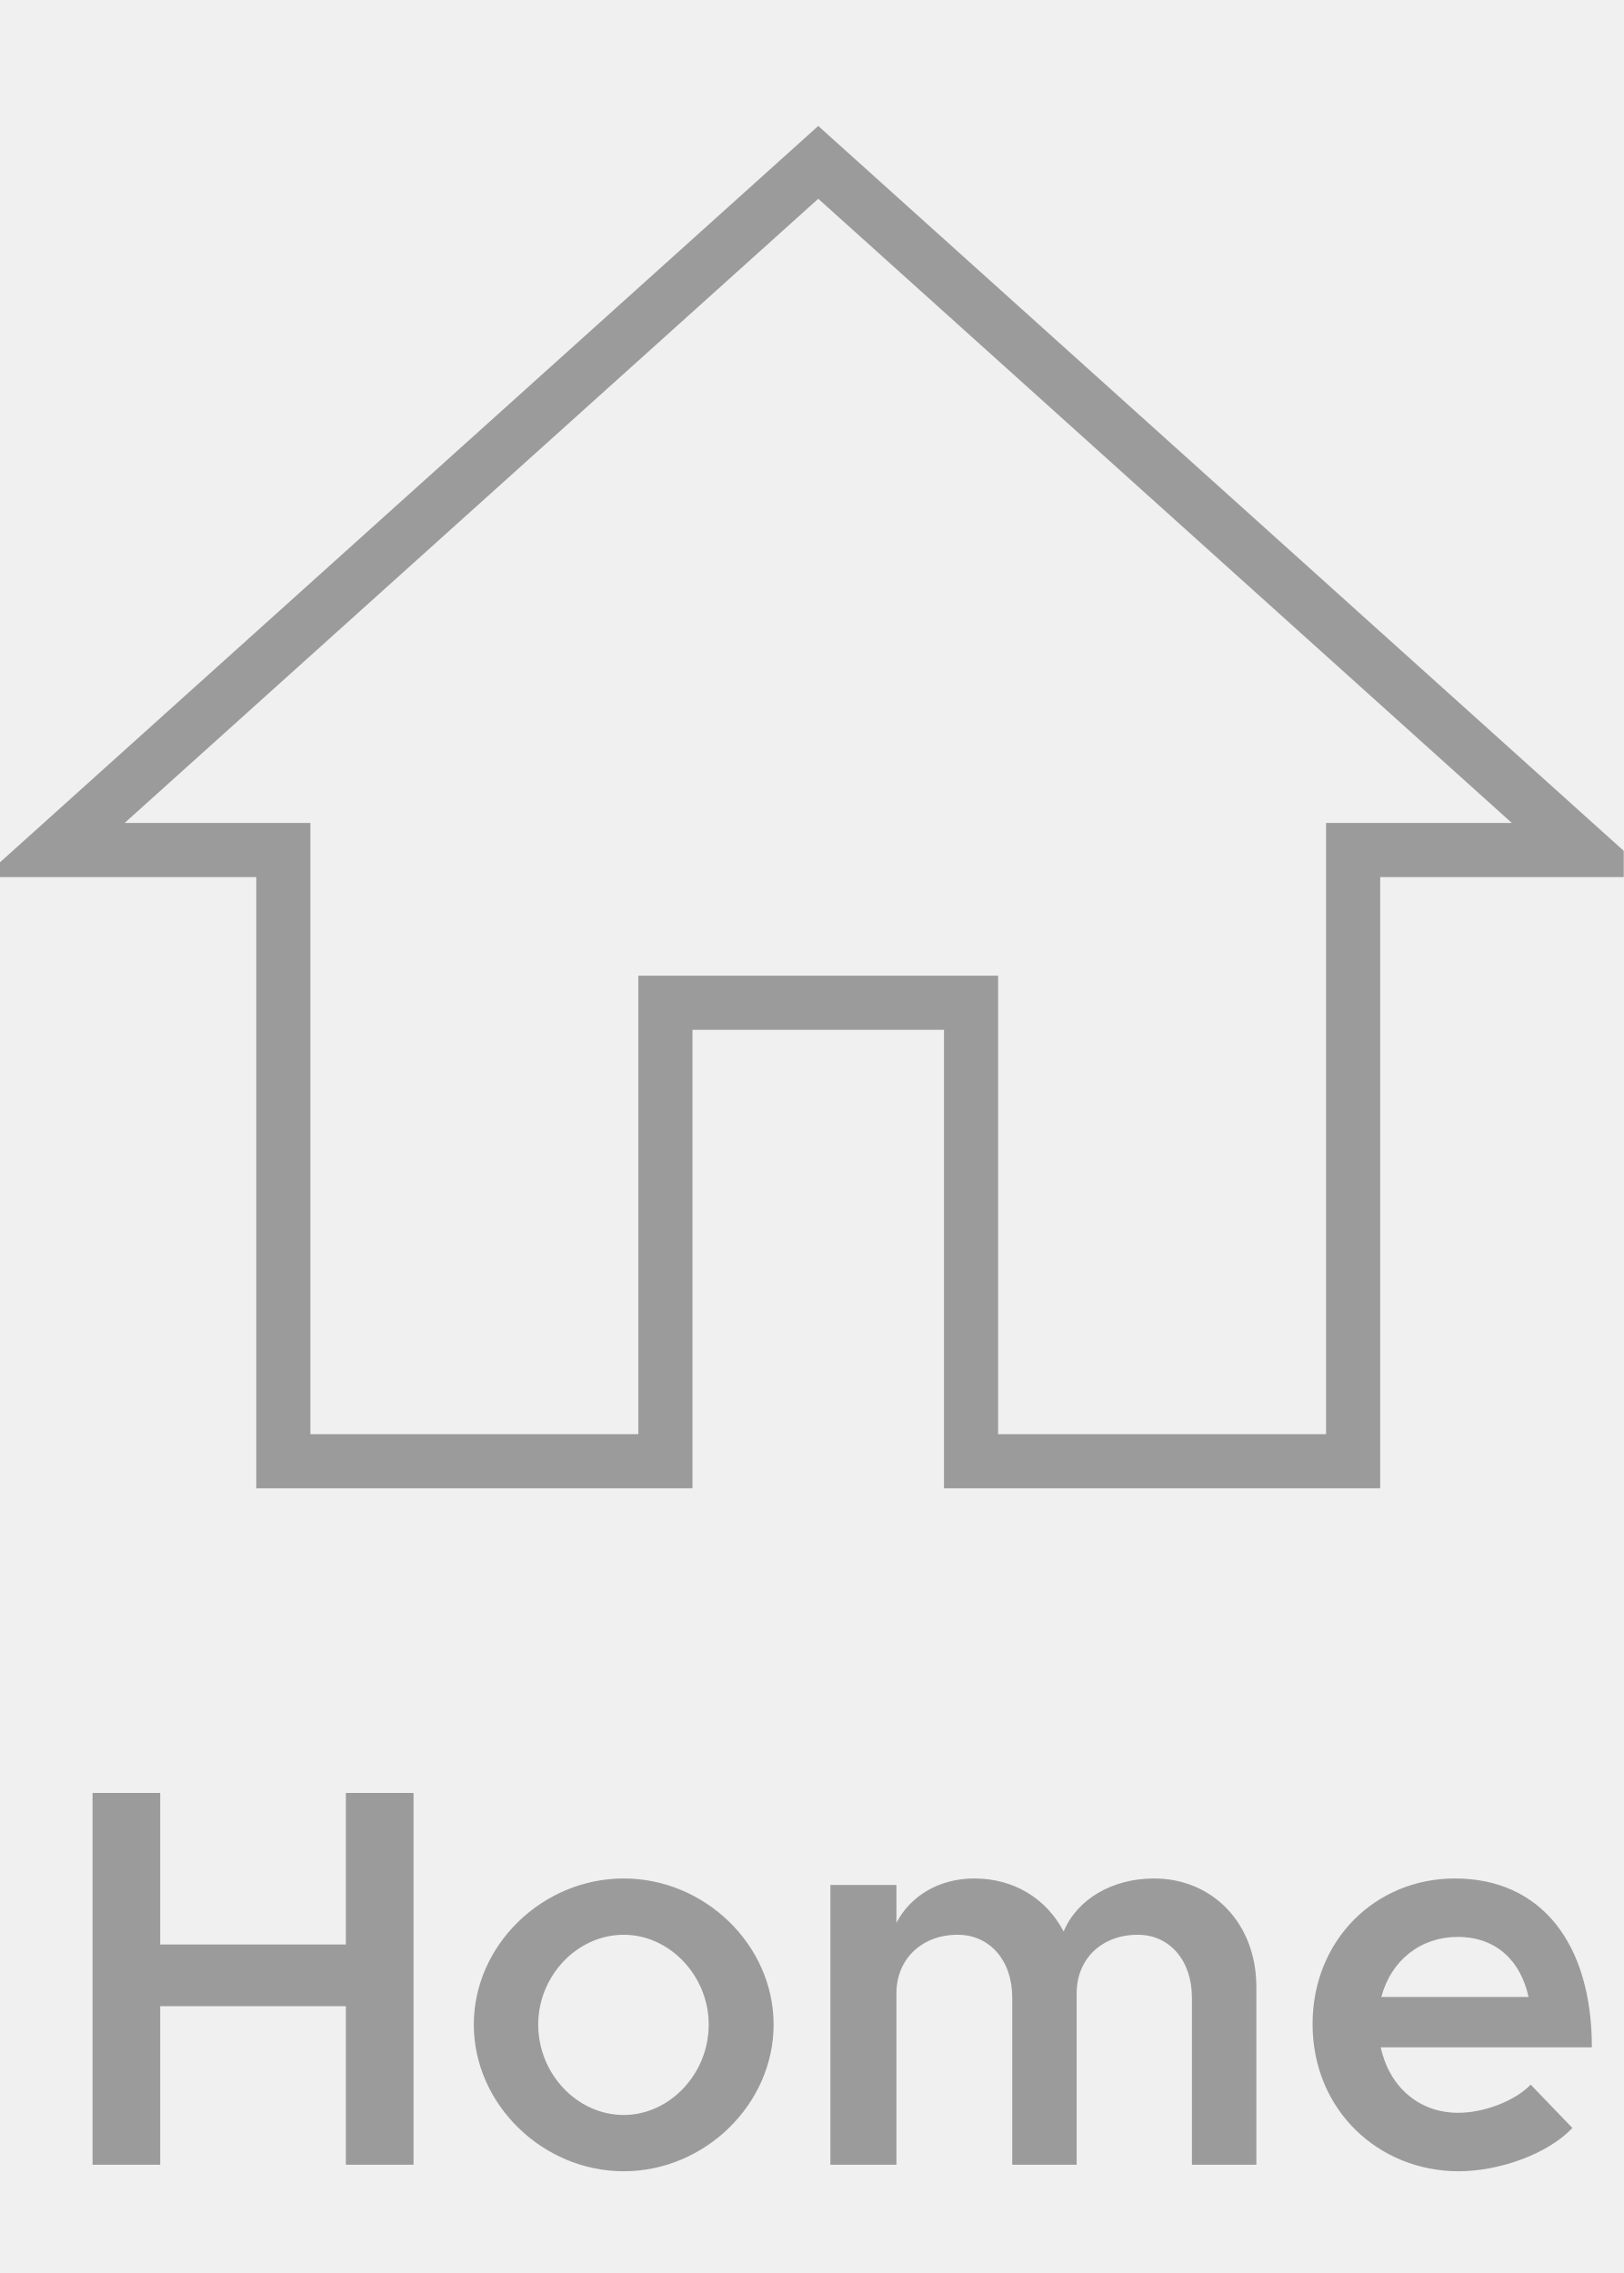
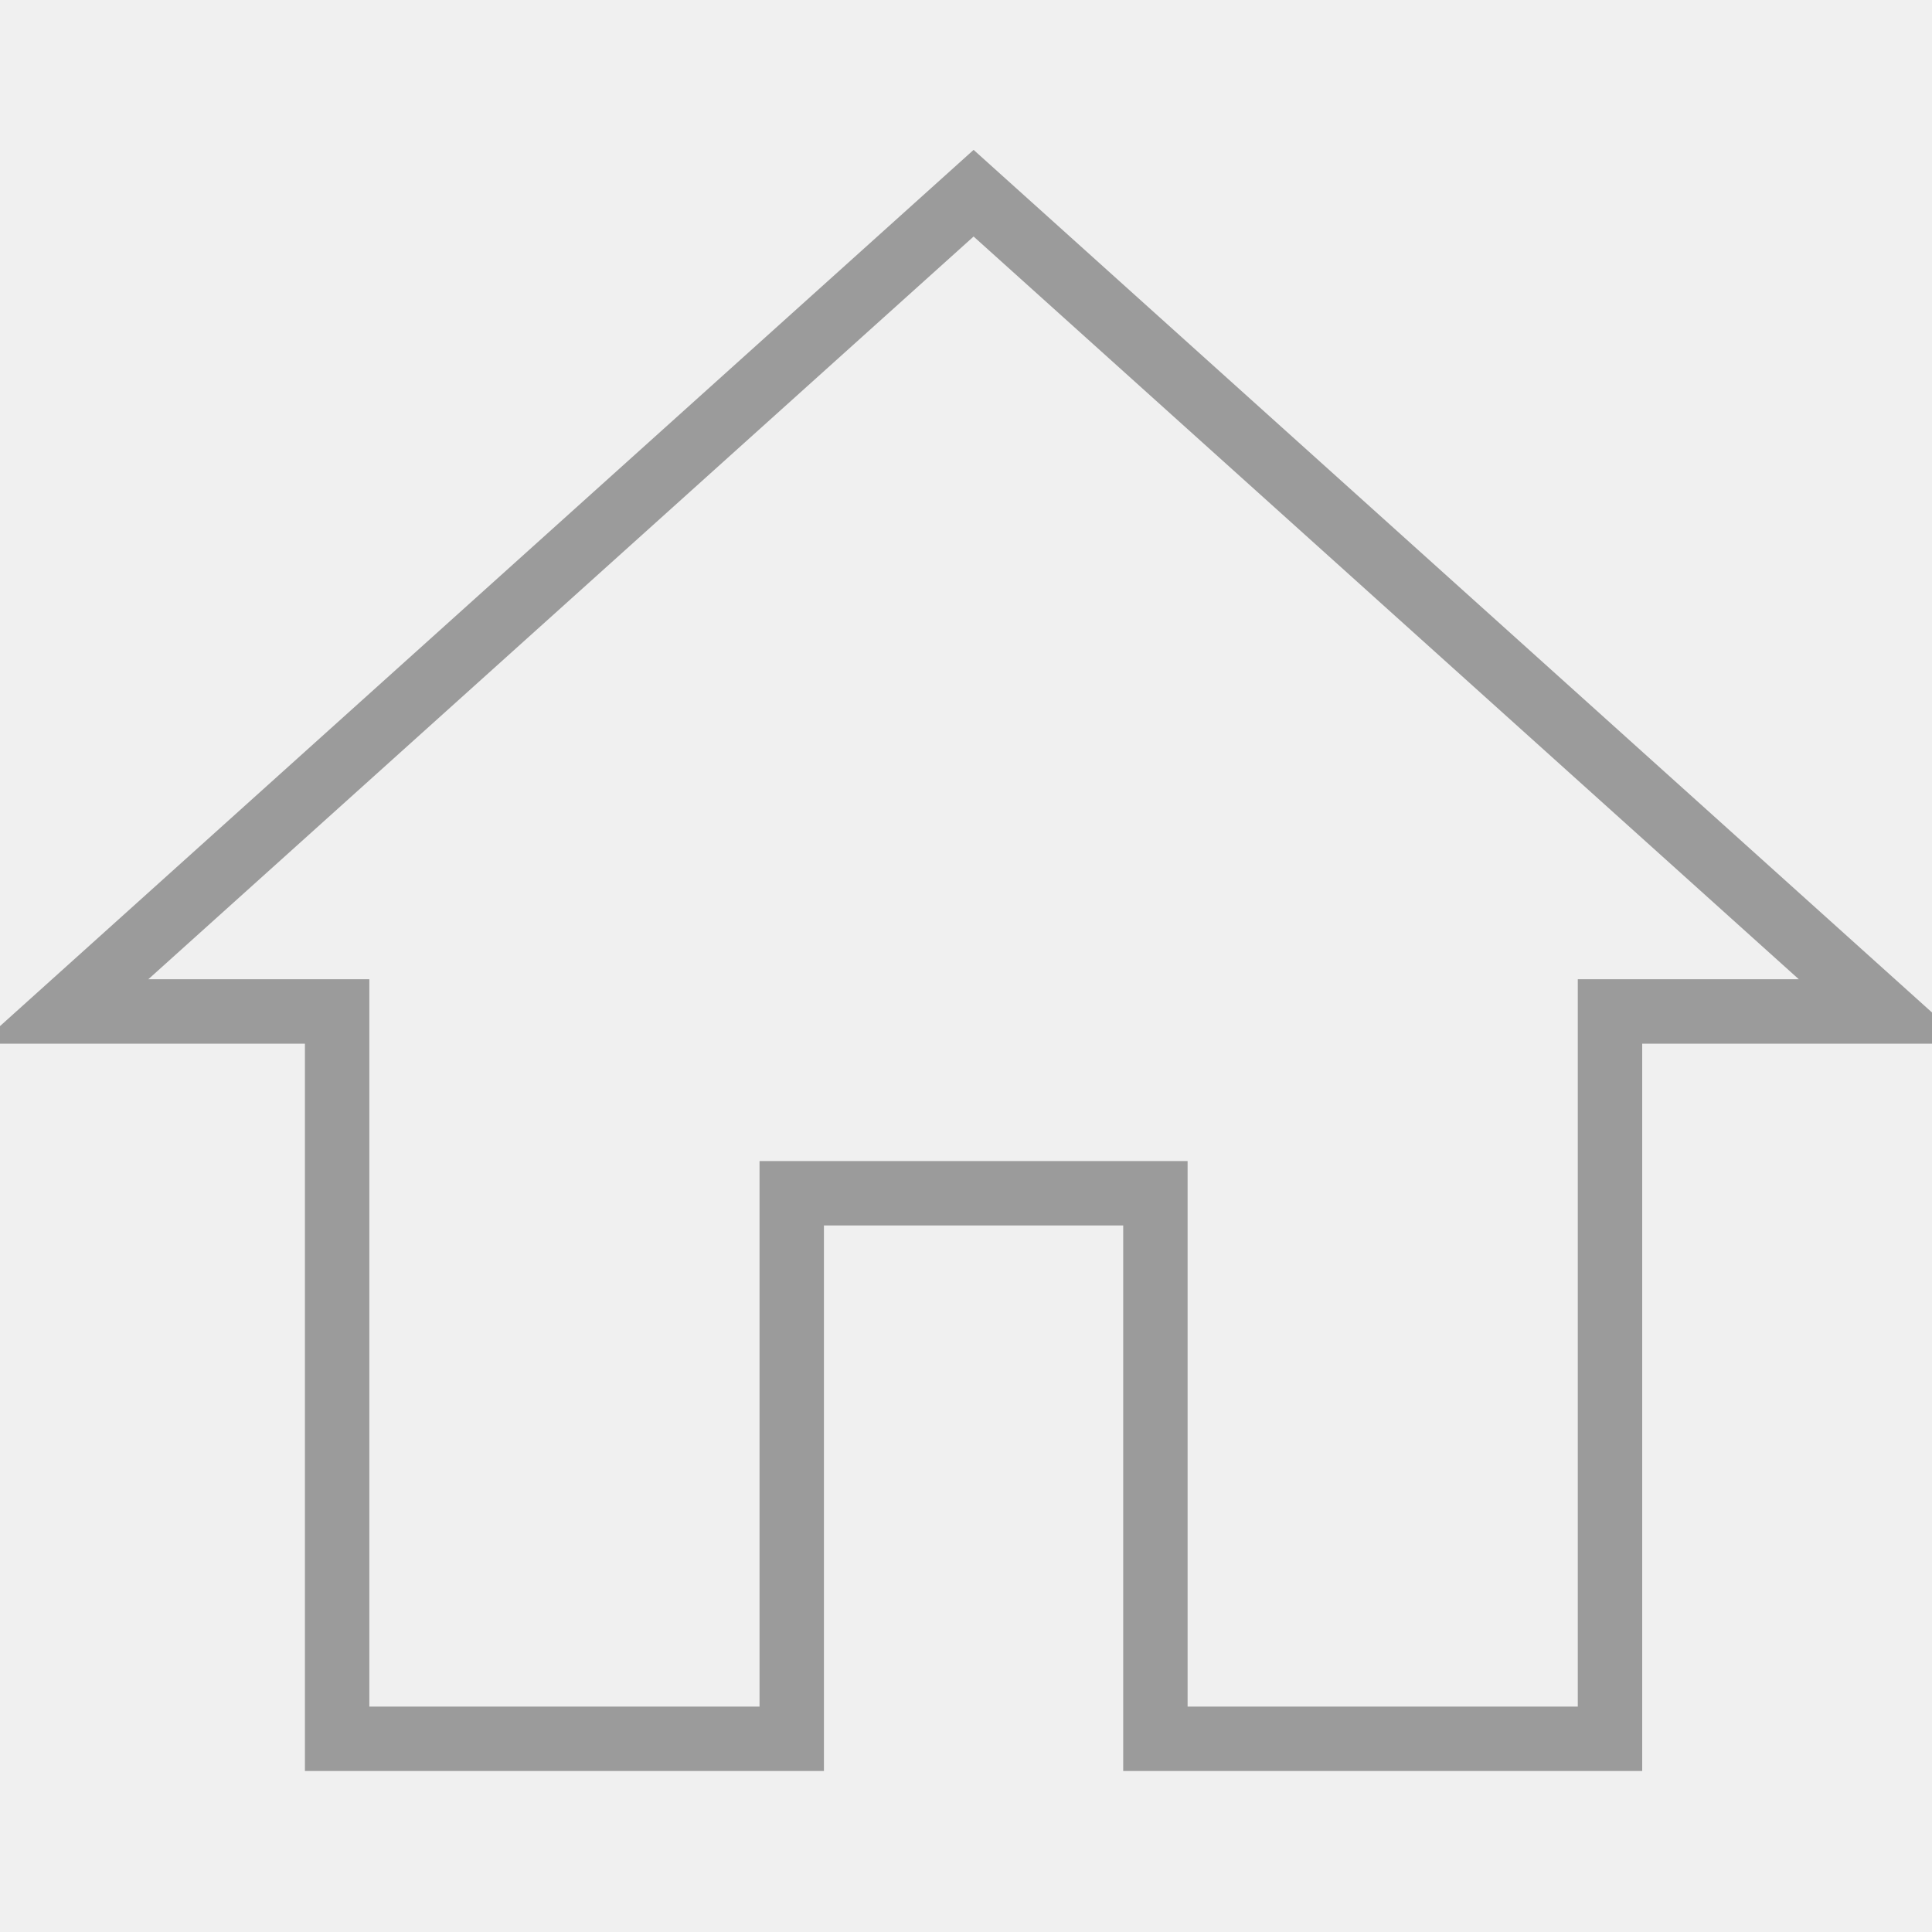
- <svg xmlns="http://www.w3.org/2000/svg" width="30" height="42" viewBox="0 0 30 42" fill="none">
-   <path d="M6.39 33.13V35.93H2.96V33.13H1.71V40H2.96V37.07H6.39V40H7.64V33.13H6.39ZM11.524 40.12C13.024 40.12 14.293 38.88 14.293 37.41C14.293 35.94 13.024 34.71 11.524 34.71C10.024 34.71 8.754 35.94 8.754 37.41C8.754 38.88 10.024 40.12 11.524 40.12ZM11.524 39.08C10.664 39.08 9.944 38.32 9.944 37.41C9.944 36.51 10.664 35.75 11.524 35.75C12.373 35.75 13.094 36.51 13.094 37.41C13.094 38.32 12.373 39.08 11.524 39.08ZM21.322 34.71C20.552 34.71 19.902 35.09 19.652 35.69C19.332 35.08 18.732 34.71 18.002 34.71C17.352 34.71 16.822 35.03 16.562 35.53V34.83H15.342V40H16.562V36.83C16.562 36.2 17.032 35.75 17.692 35.75C18.292 35.75 18.702 36.23 18.702 36.91V40H19.892V36.83C19.892 36.2 20.352 35.75 21.022 35.75C21.612 35.75 22.022 36.23 22.022 36.91V40H23.212V36.71C23.212 35.54 22.402 34.71 21.322 34.71ZM26.941 39.04C26.201 39.04 25.661 38.54 25.511 37.83H29.411C29.411 35.92 28.481 34.71 26.881 34.71C25.411 34.71 24.251 35.85 24.251 37.4C24.251 38.99 25.471 40.12 26.951 40.12C27.701 40.12 28.601 39.8 29.051 39.32L28.281 38.52C27.991 38.82 27.421 39.04 26.941 39.04ZM26.931 35.79C27.661 35.79 28.101 36.25 28.241 36.9H25.521C25.701 36.22 26.251 35.79 26.931 35.79Z" fill="#9B9B9B" />
-   <g clip-path="url(#clip0_8_251)">
+ <svg xmlns="http://www.w3.org/2000/svg" width="30" height="30" viewBox="0 0 30 30" fill="none">
+   <g clip-path="url(#clip0_228_323)">
    <path fill-rule="evenodd" clip-rule="evenodd" d="M12.294 27V18.529H17.941V27H25V15.706H29.235L15.118 3L1 15.706H5.235V27H12.294Z" stroke="#9B9B9B" />
  </g>
  <defs>
-     <clipPath id="clip0_8_251">
+     <clipPath id="clip0_228_323">
      <rect width="30" height="30" fill="white" />
    </clipPath>
  </defs>
</svg>
